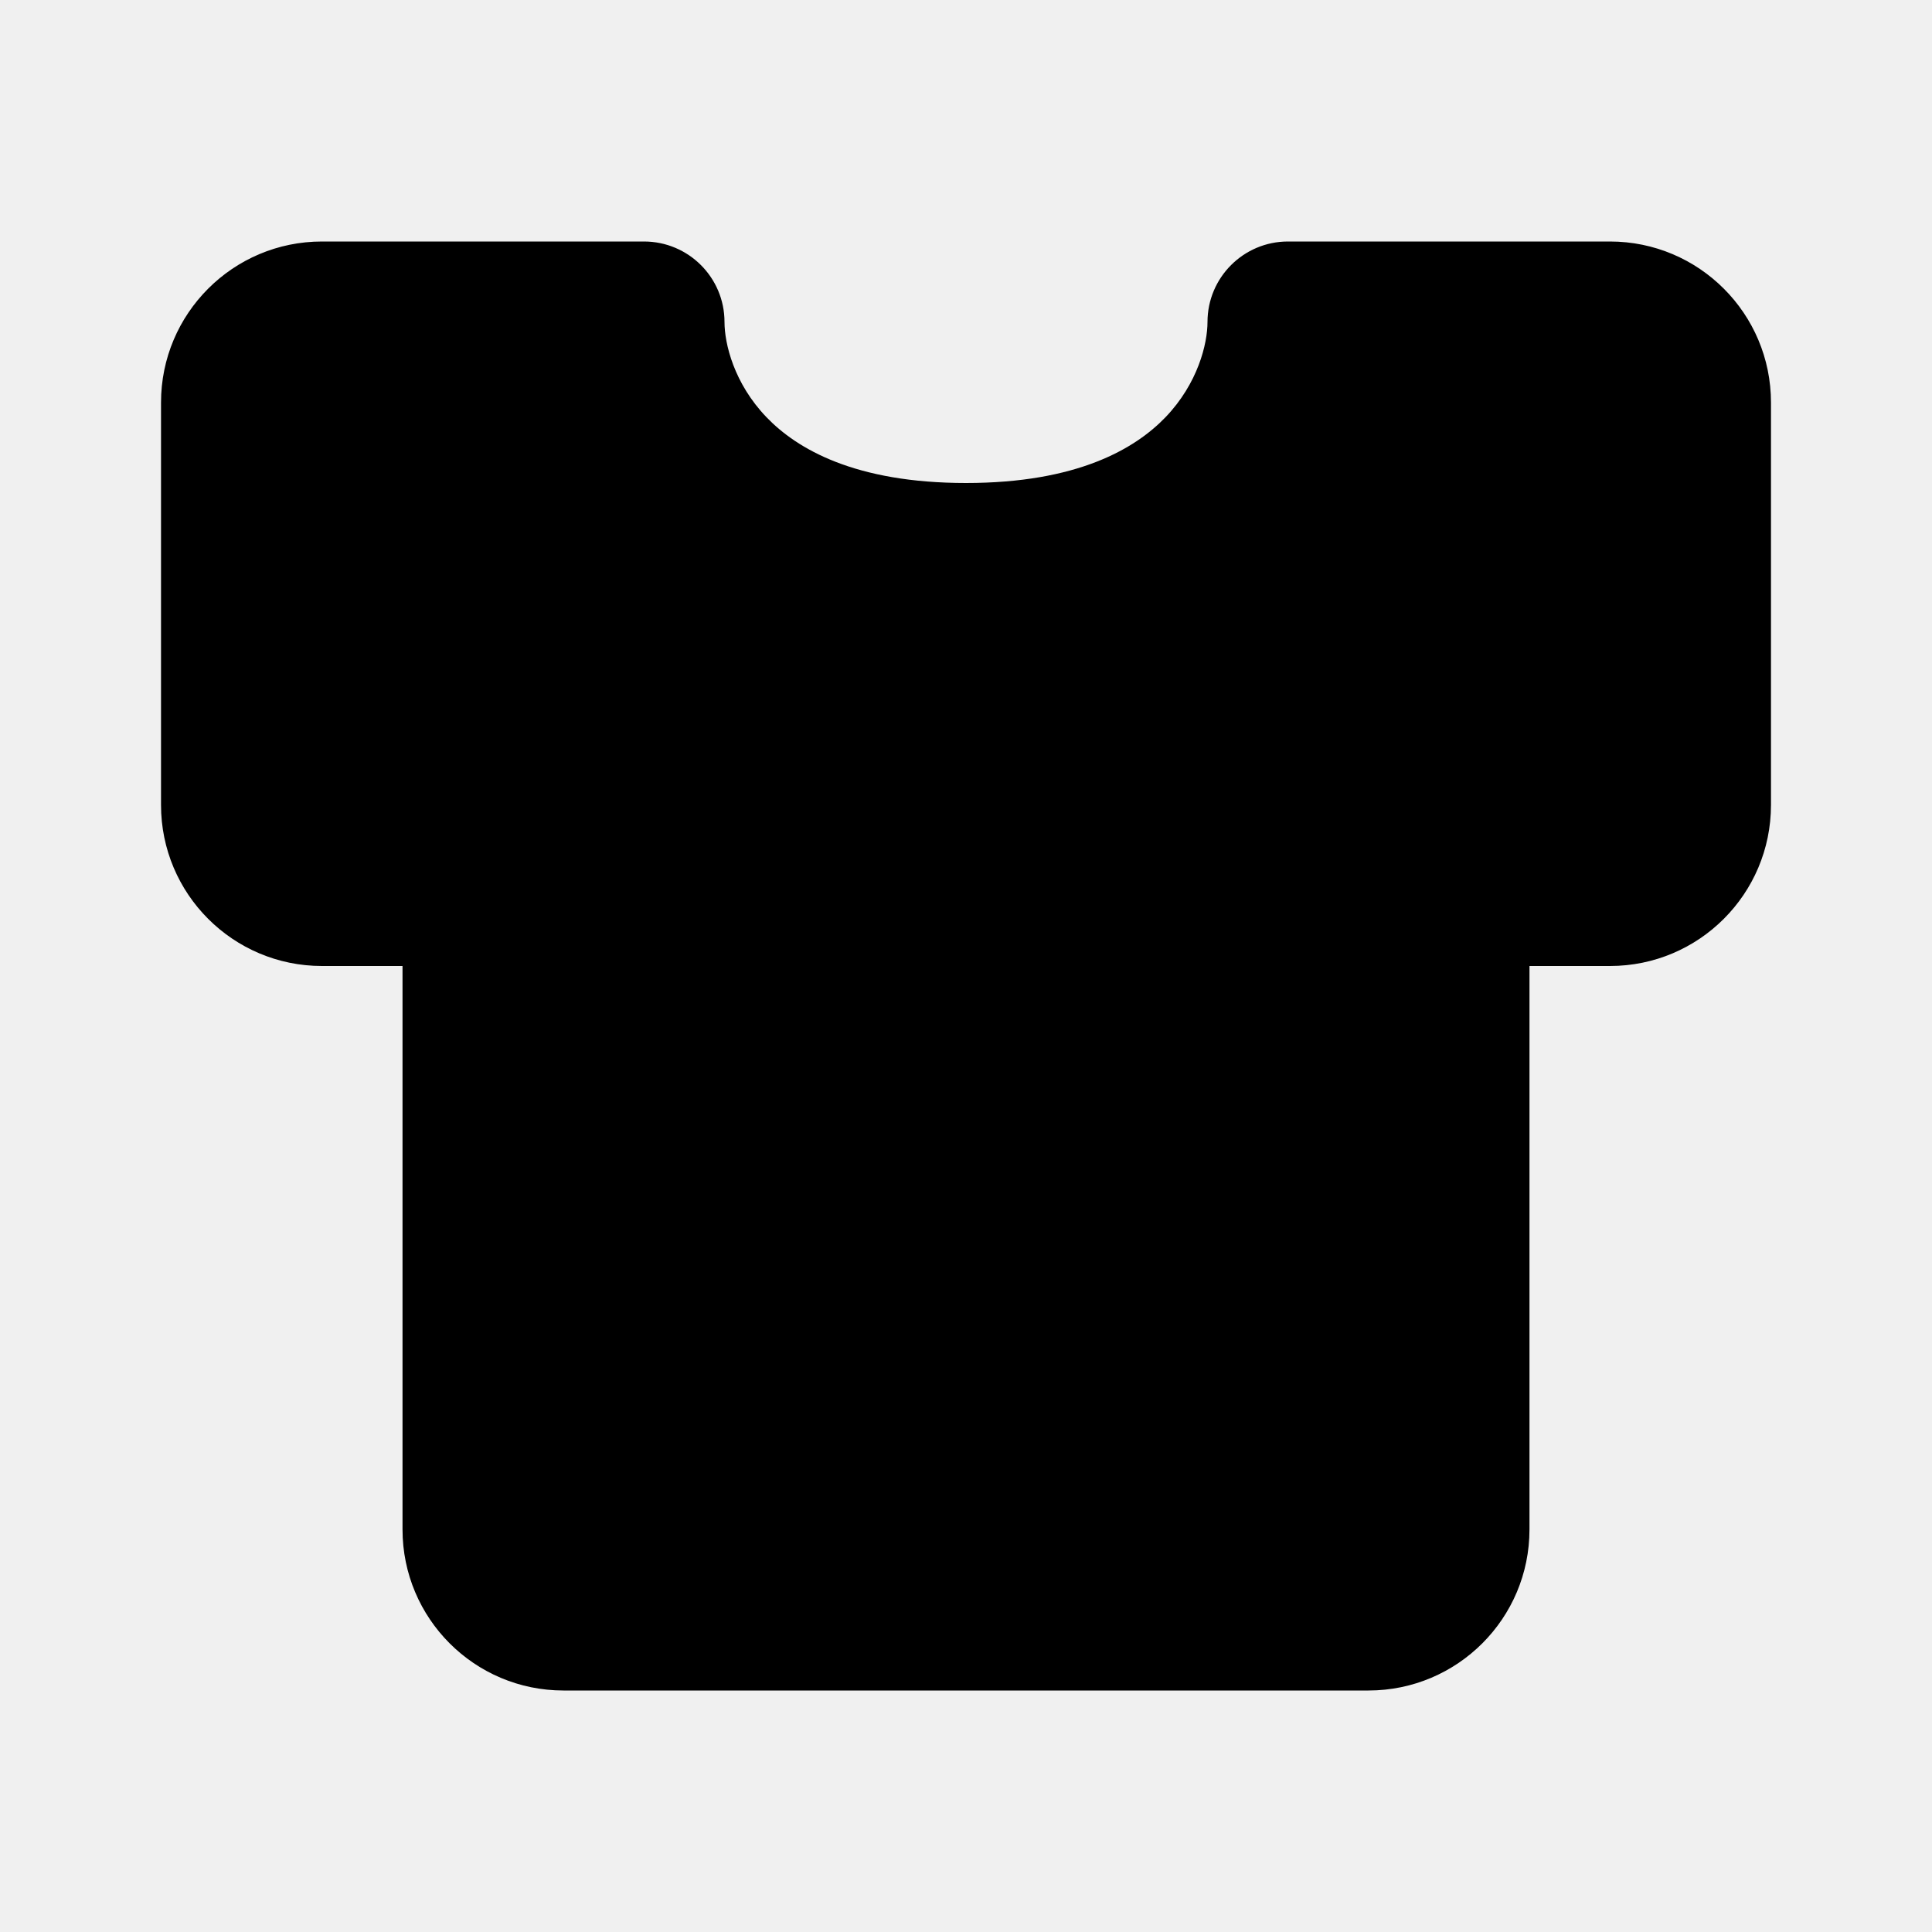
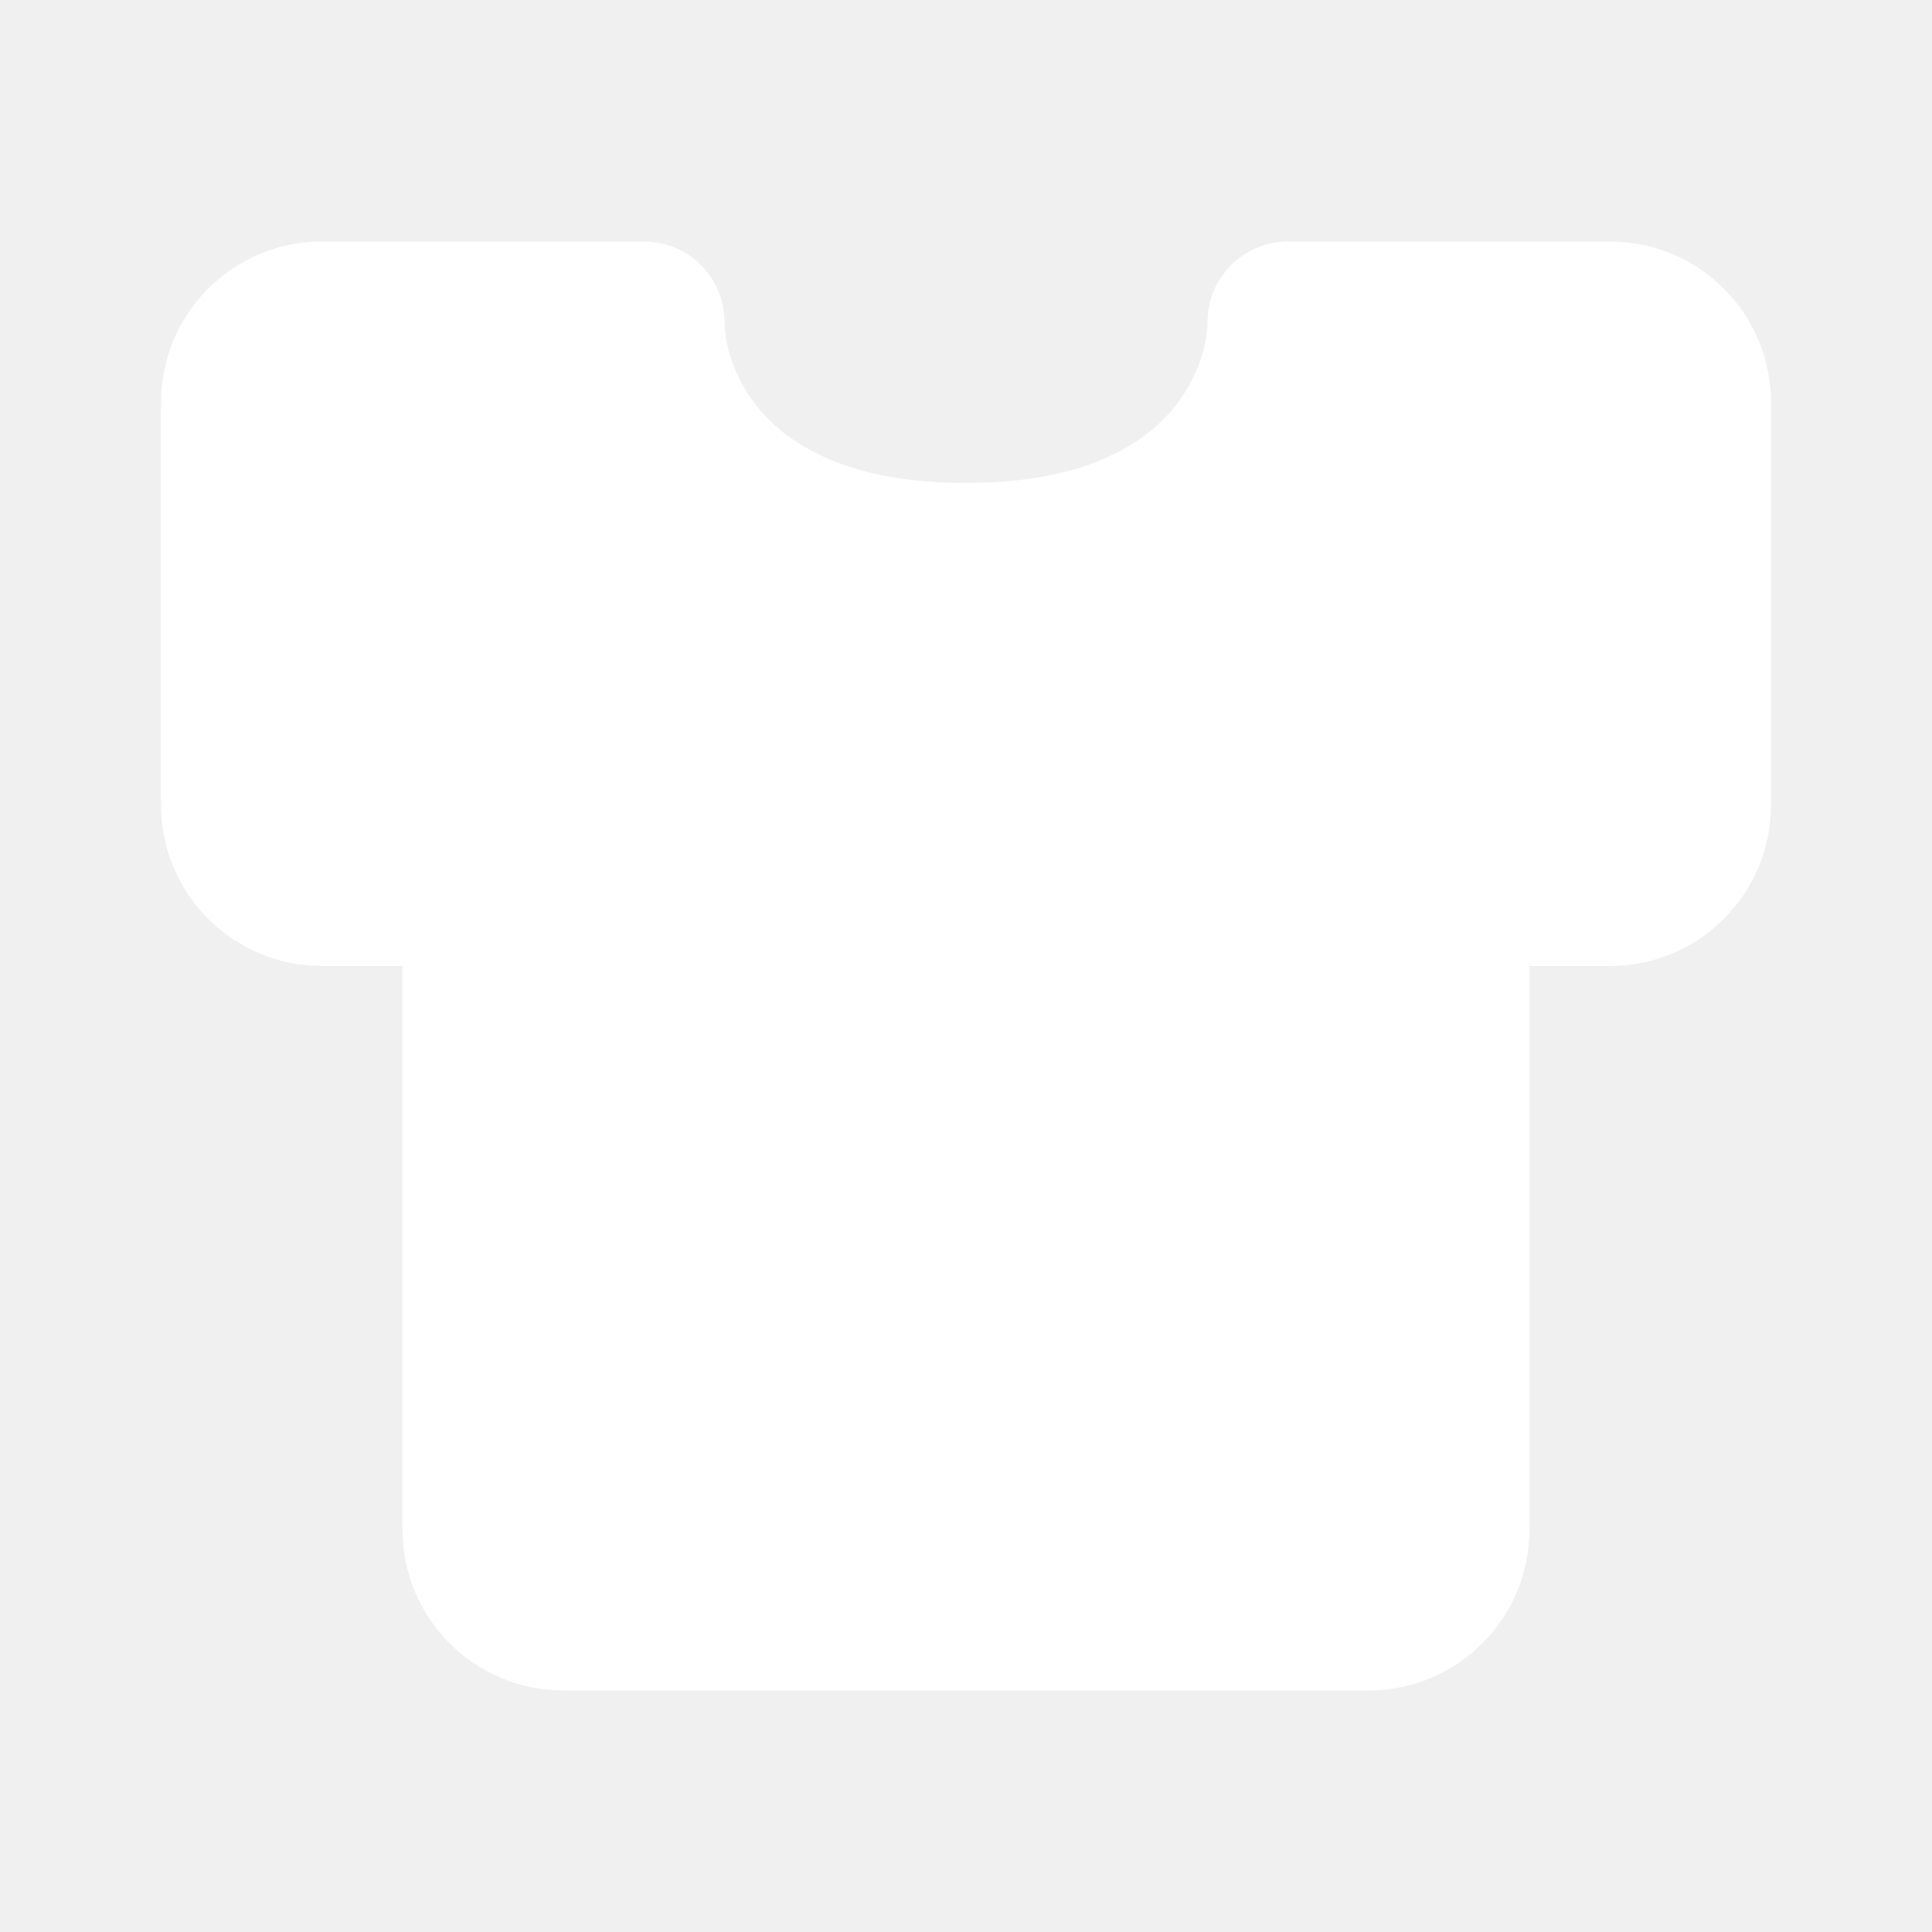
<svg xmlns="http://www.w3.org/2000/svg" width="32" height="32" viewBox="0 0 32 32" fill="none">
-   <path fill-rule="evenodd" clip-rule="evenodd" d="M2.667 6.667C2.667 5.194 3.86 4 5.333 4H10.666C11.403 4 12 4.597 12 5.333C12 5.692 12.157 6.35 12.695 6.91C13.2 7.436 14.162 8 16 8C17.838 8 18.799 7.436 19.305 6.91C19.842 6.35 20 5.692 20 5.333C20 4.597 20.597 4 21.333 4H26.666C28.139 4 29.333 5.194 29.333 6.667V13.333C29.333 14.806 28.139 16 26.666 16H25.333V25.333C25.333 26.806 24.139 28 22.666 28H9.333C7.86 28 6.667 26.806 6.667 25.333V16H5.333C3.86 16 2.667 14.806 2.667 13.333V6.667Z" fill="black" />
+   <path fill-rule="evenodd" clip-rule="evenodd" d="M2.667 6.667C2.667 5.194 3.86 4 5.333 4H10.666C11.403 4 12 4.597 12 5.333C12 5.692 12.157 6.35 12.695 6.91C13.2 7.436 14.162 8 16 8C17.838 8 18.799 7.436 19.305 6.91C19.842 6.35 20 5.692 20 5.333C20 4.597 20.597 4 21.333 4H26.666C28.139 4 29.333 5.194 29.333 6.667V13.333C29.333 14.806 28.139 16 26.666 16H25.333V25.333C25.333 26.806 24.139 28 22.666 28H9.333C7.86 28 6.667 26.806 6.667 25.333V16H5.333C3.86 16 2.667 14.806 2.667 13.333V6.667Z" fill="#fff" />
</svg>
